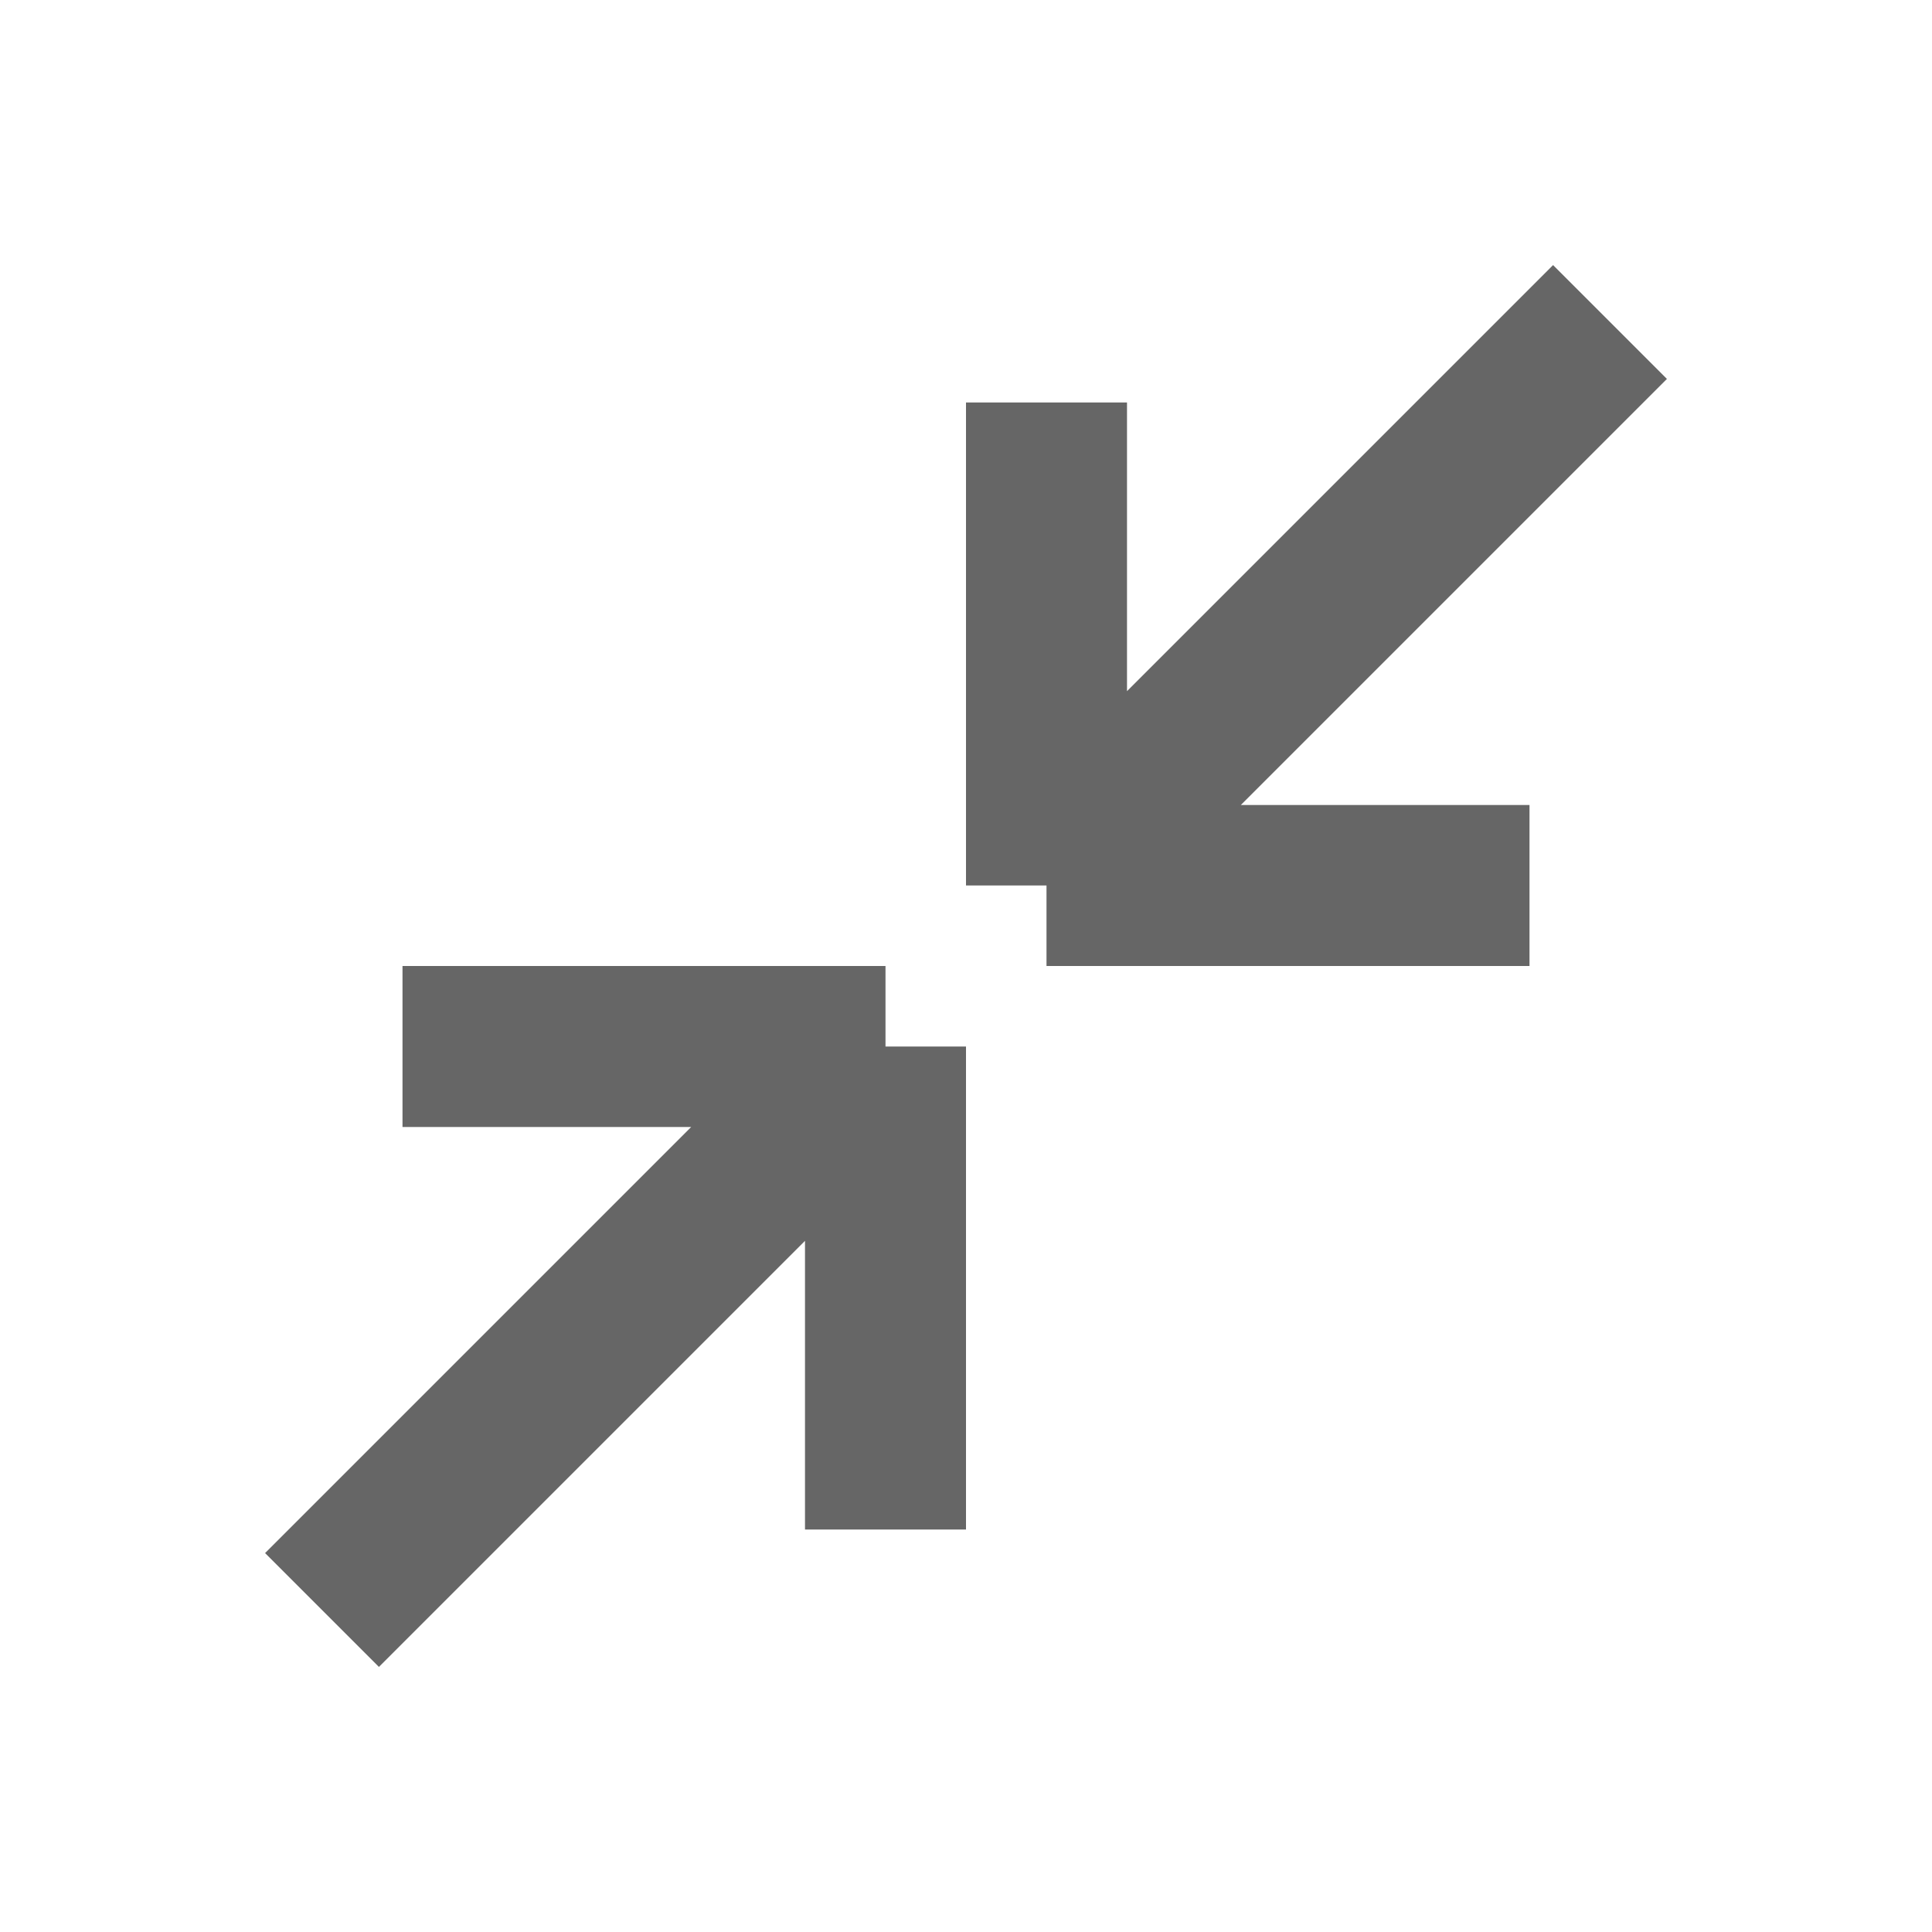
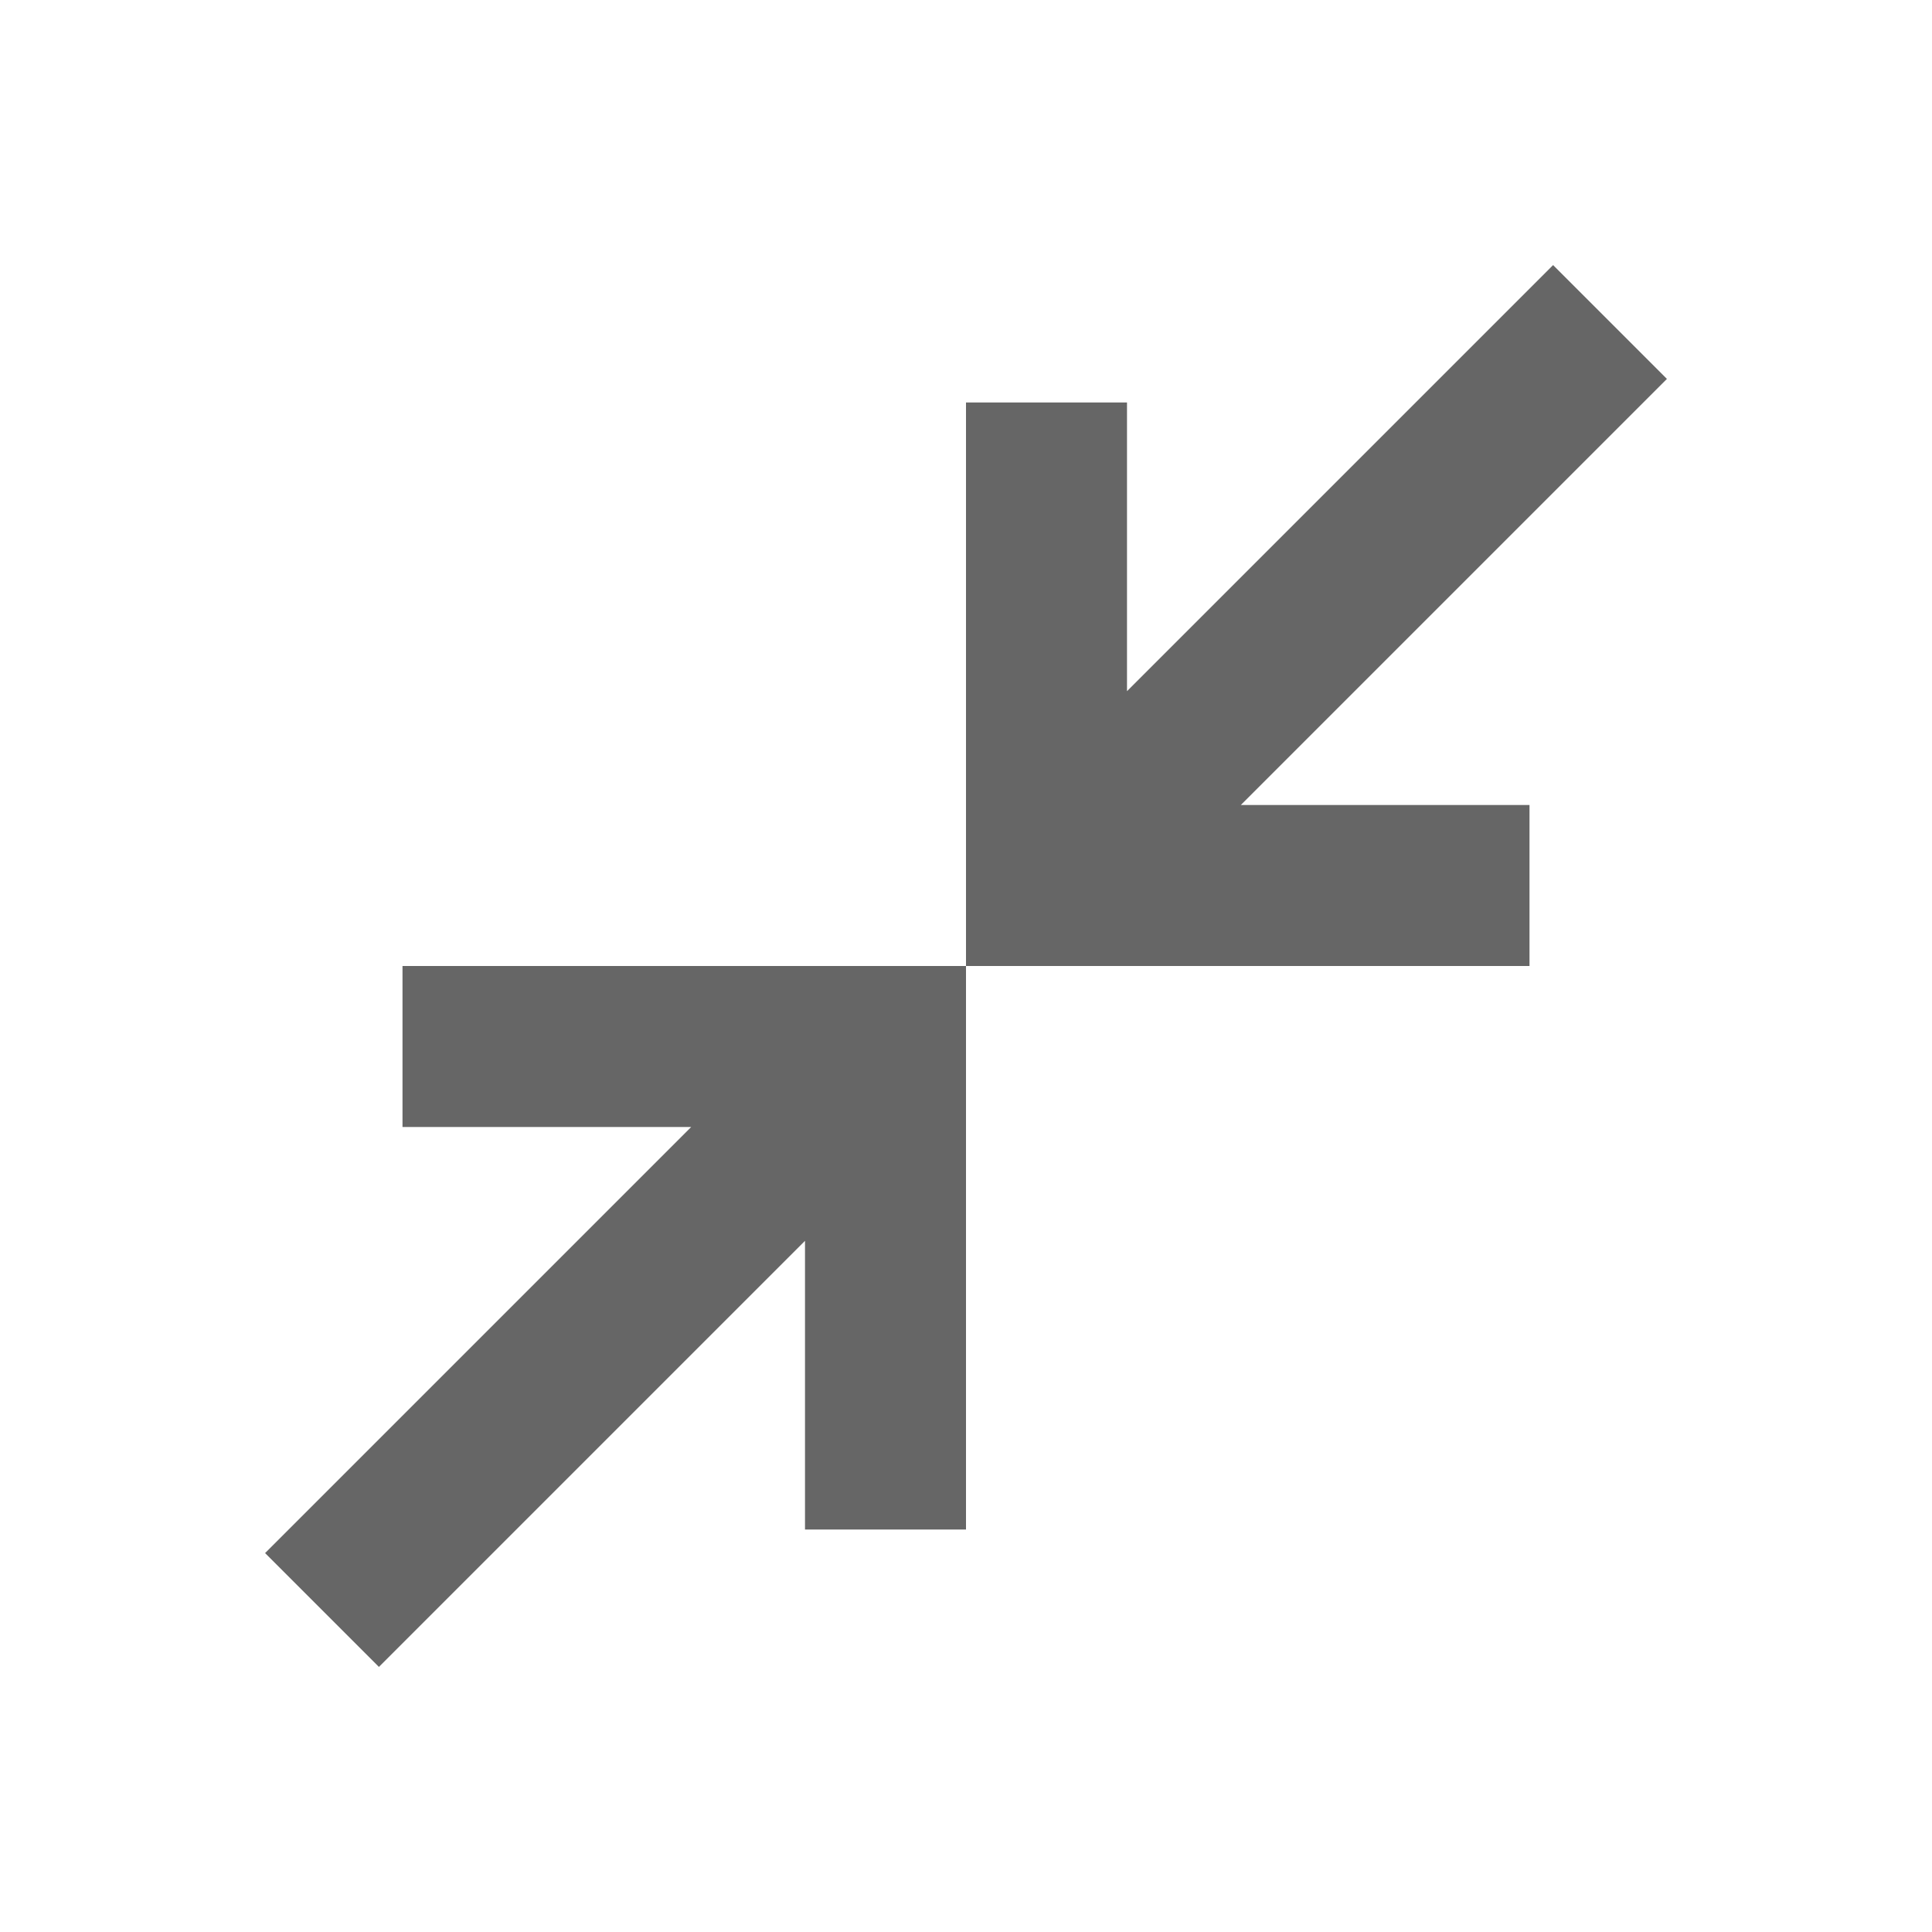
<svg xmlns="http://www.w3.org/2000/svg" width="24" height="24" viewBox="0 0 24 24" fill="none">
-   <path d="M5 13H11M11 13V19M11 13L4 20" stroke="#666666" stroke-width="2" />
-   <path d="M19 11H13M13 11V5M13 11L20 4" stroke="#666666" stroke-width="2" />
+   <path fill-rule="evenodd" clip-rule="evenodd" d="M8.586 14H5V12H12V19H10V15.414L4.707 20.707L3.293 19.293L8.586 14Z" fill="#666666" />
+   <path fill-rule="evenodd" clip-rule="evenodd" d="M15.414 10H19V12H12V5H14V8.586L19.293 3.293L20.707 4.707L15.414 10Z" fill="#666666" />
</svg>
